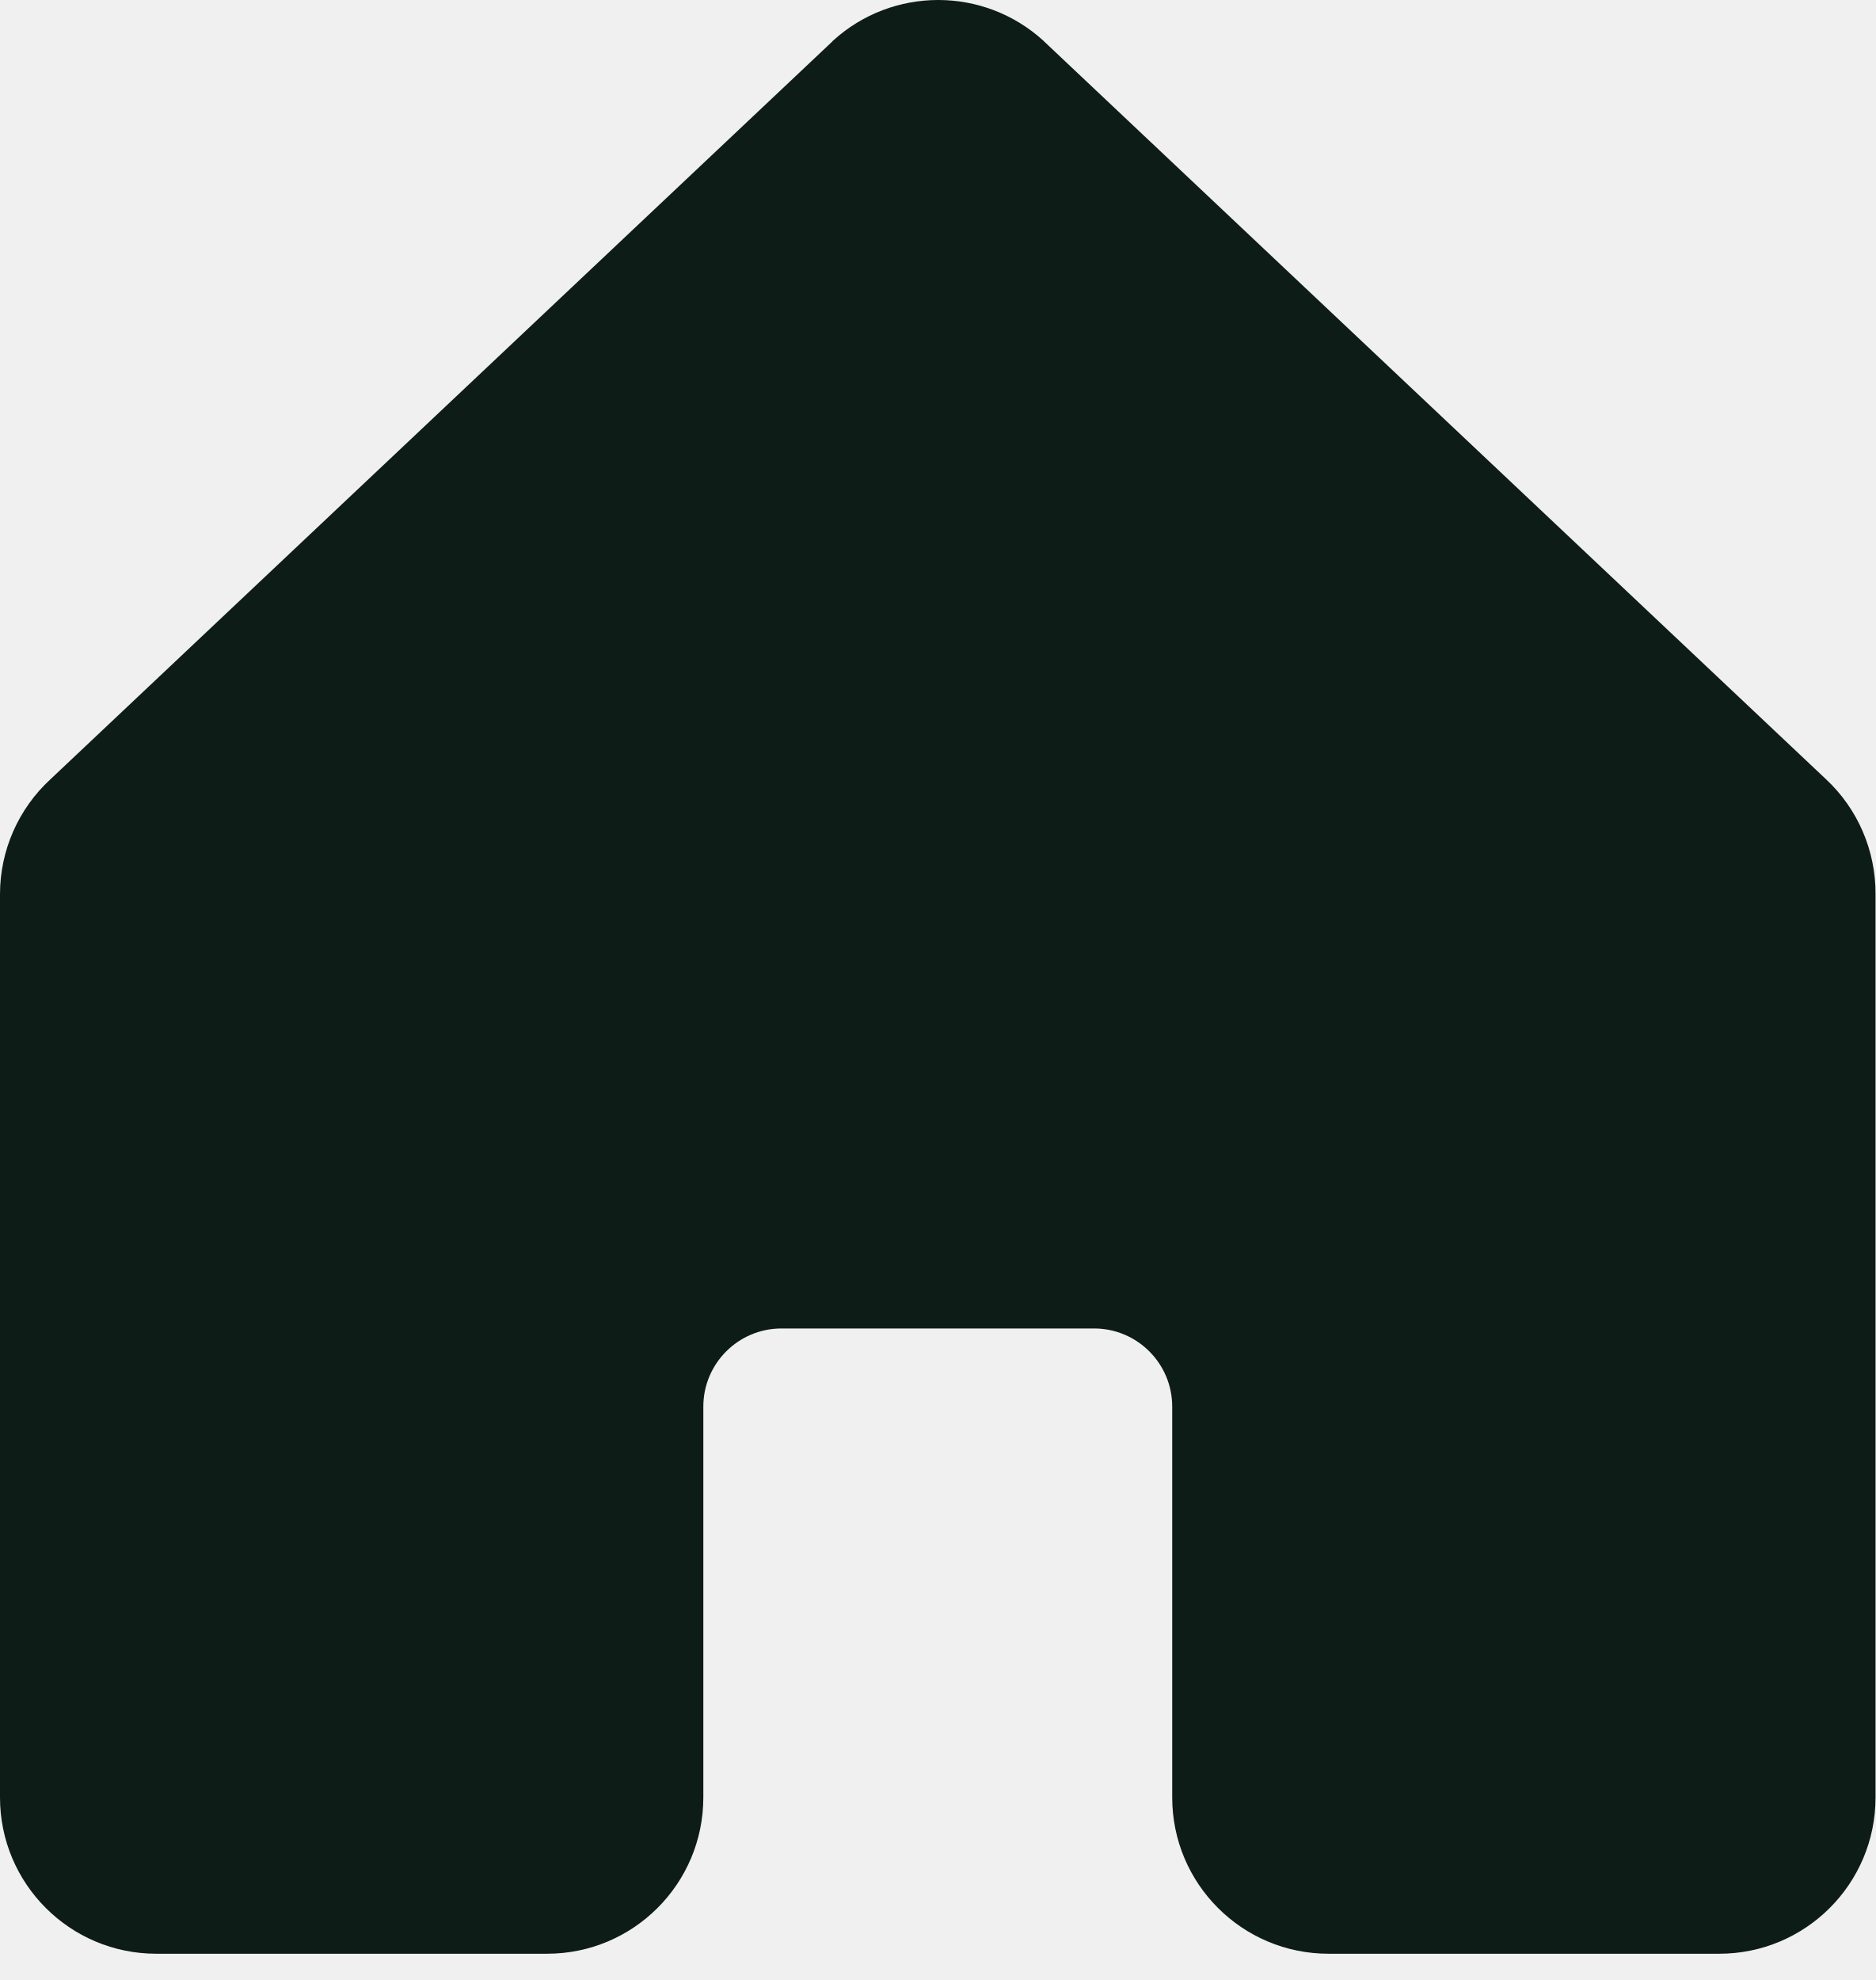
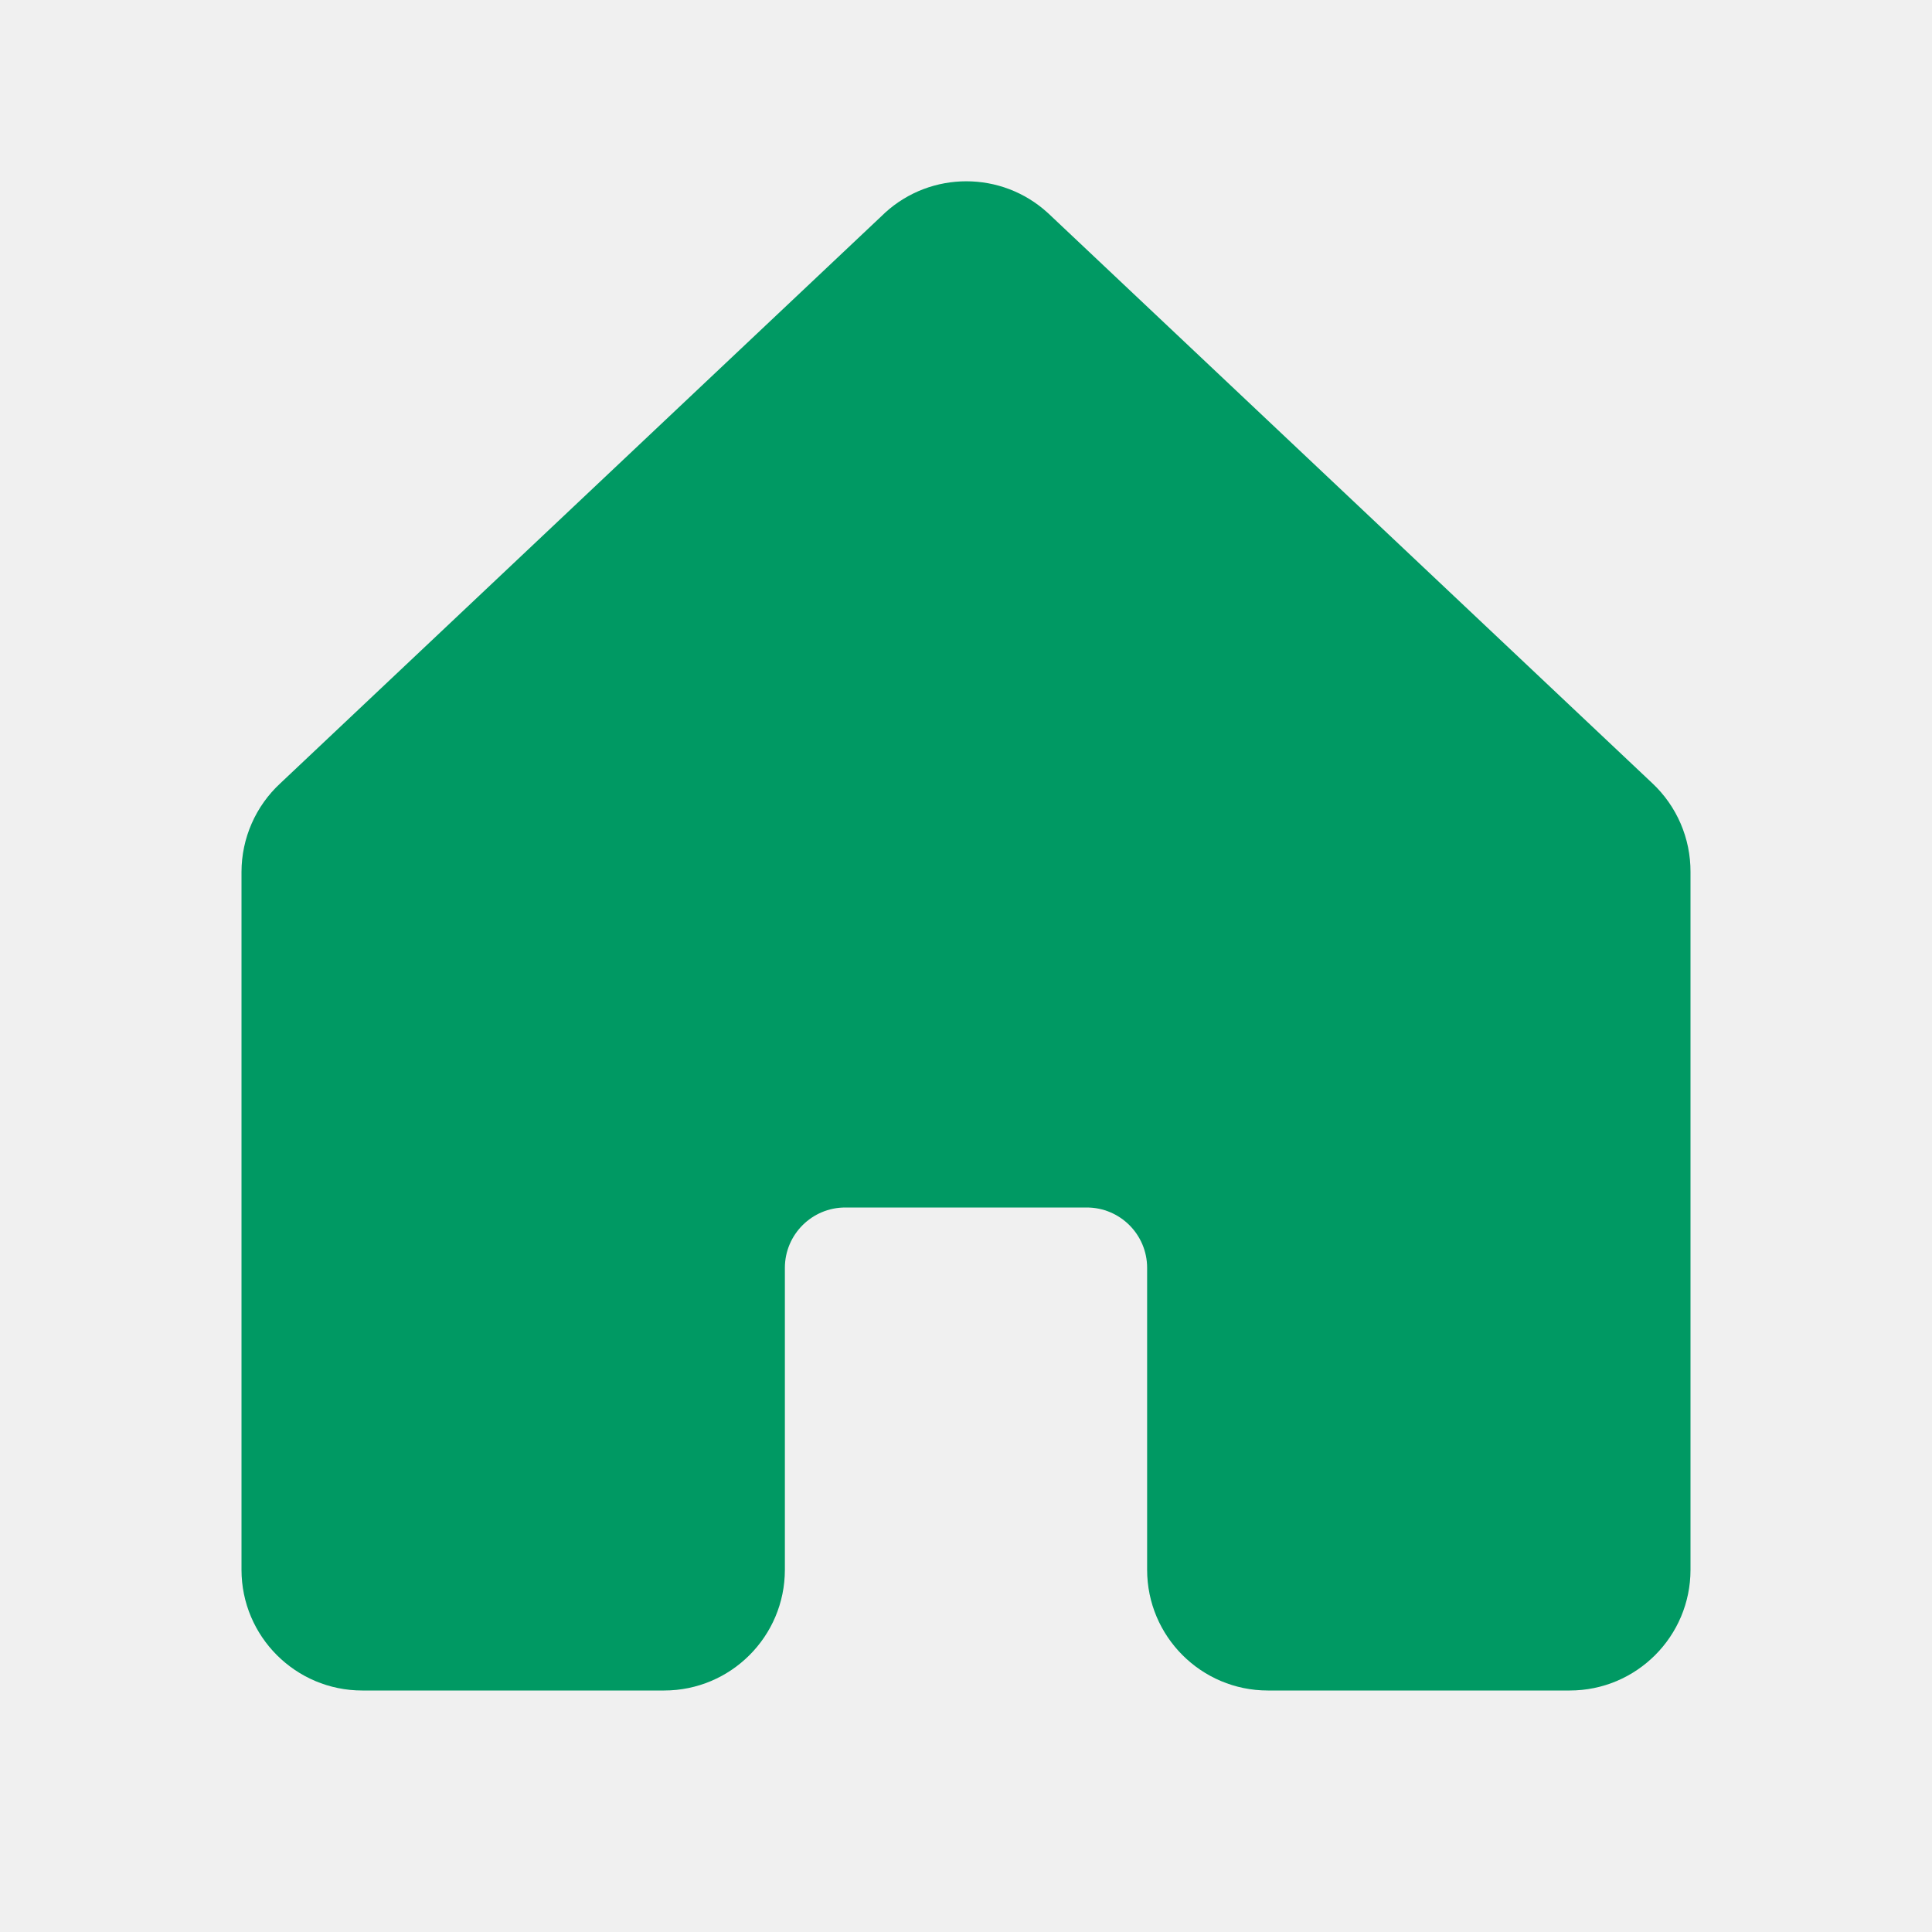
- <svg xmlns="http://www.w3.org/2000/svg" width="18" height="19" viewBox="0 0 18 19" fill="none">
-   <path fill-rule="evenodd" clip-rule="evenodd" d="M18 8.581V17.248C18 18.077 17.328 18.748 16.5 18.748H12.75C11.922 18.748 11.25 18.077 11.25 17.248V13.498C11.25 13.084 10.914 12.748 10.5 12.748H7.5C7.086 12.748 6.75 13.084 6.75 13.498V17.248C6.75 18.077 6.078 18.748 5.25 18.748H1.5C0.672 18.748 0 18.077 0 17.248V8.581C-6.38962e-05 8.162 0.176 7.761 0.485 7.477L7.985 0.401L7.995 0.39C8.567 -0.13 9.441 -0.13 10.013 0.39C10.017 0.394 10.02 0.397 10.024 0.401L17.524 7.477C17.83 7.762 18.002 8.163 18 8.581Z" fill="#0D1C17" />
+ <svg xmlns="http://www.w3.org/2000/svg" width="24" height="24" viewBox="0 0 24 24" fill="none">
+   <g clip-path="url(#clip0_34_1528)">
+     <path fill-rule="evenodd" clip-rule="evenodd" d="M21 10.833V19.5C21 20.328 20.328 21 19.5 21H15.75C14.922 21 14.25 20.328 14.25 19.5V15.75C14.25 15.336 13.914 15 13.5 15H10.5C10.086 15 9.75 15.336 9.75 15.75V19.5C9.75 20.328 9.078 21 8.25 21H4.5C3.672 21 3 20.328 3 19.5V10.833C3 10.413 3.176 10.012 3.485 9.728L10.985 2.652L10.995 2.642C11.567 2.122 12.441 2.122 13.013 2.642C13.017 2.646 13.02 2.649 13.024 2.652L20.524 9.728C20.83 10.014 21.002 10.414 21 10.833Z" fill="#009963" />
+   </g>
+   <defs>
+     <clipPath id="clip0_34_1528">
+       <rect width="24" height="24" fill="white" />
+     </clipPath>
+   </defs>
</svg>
